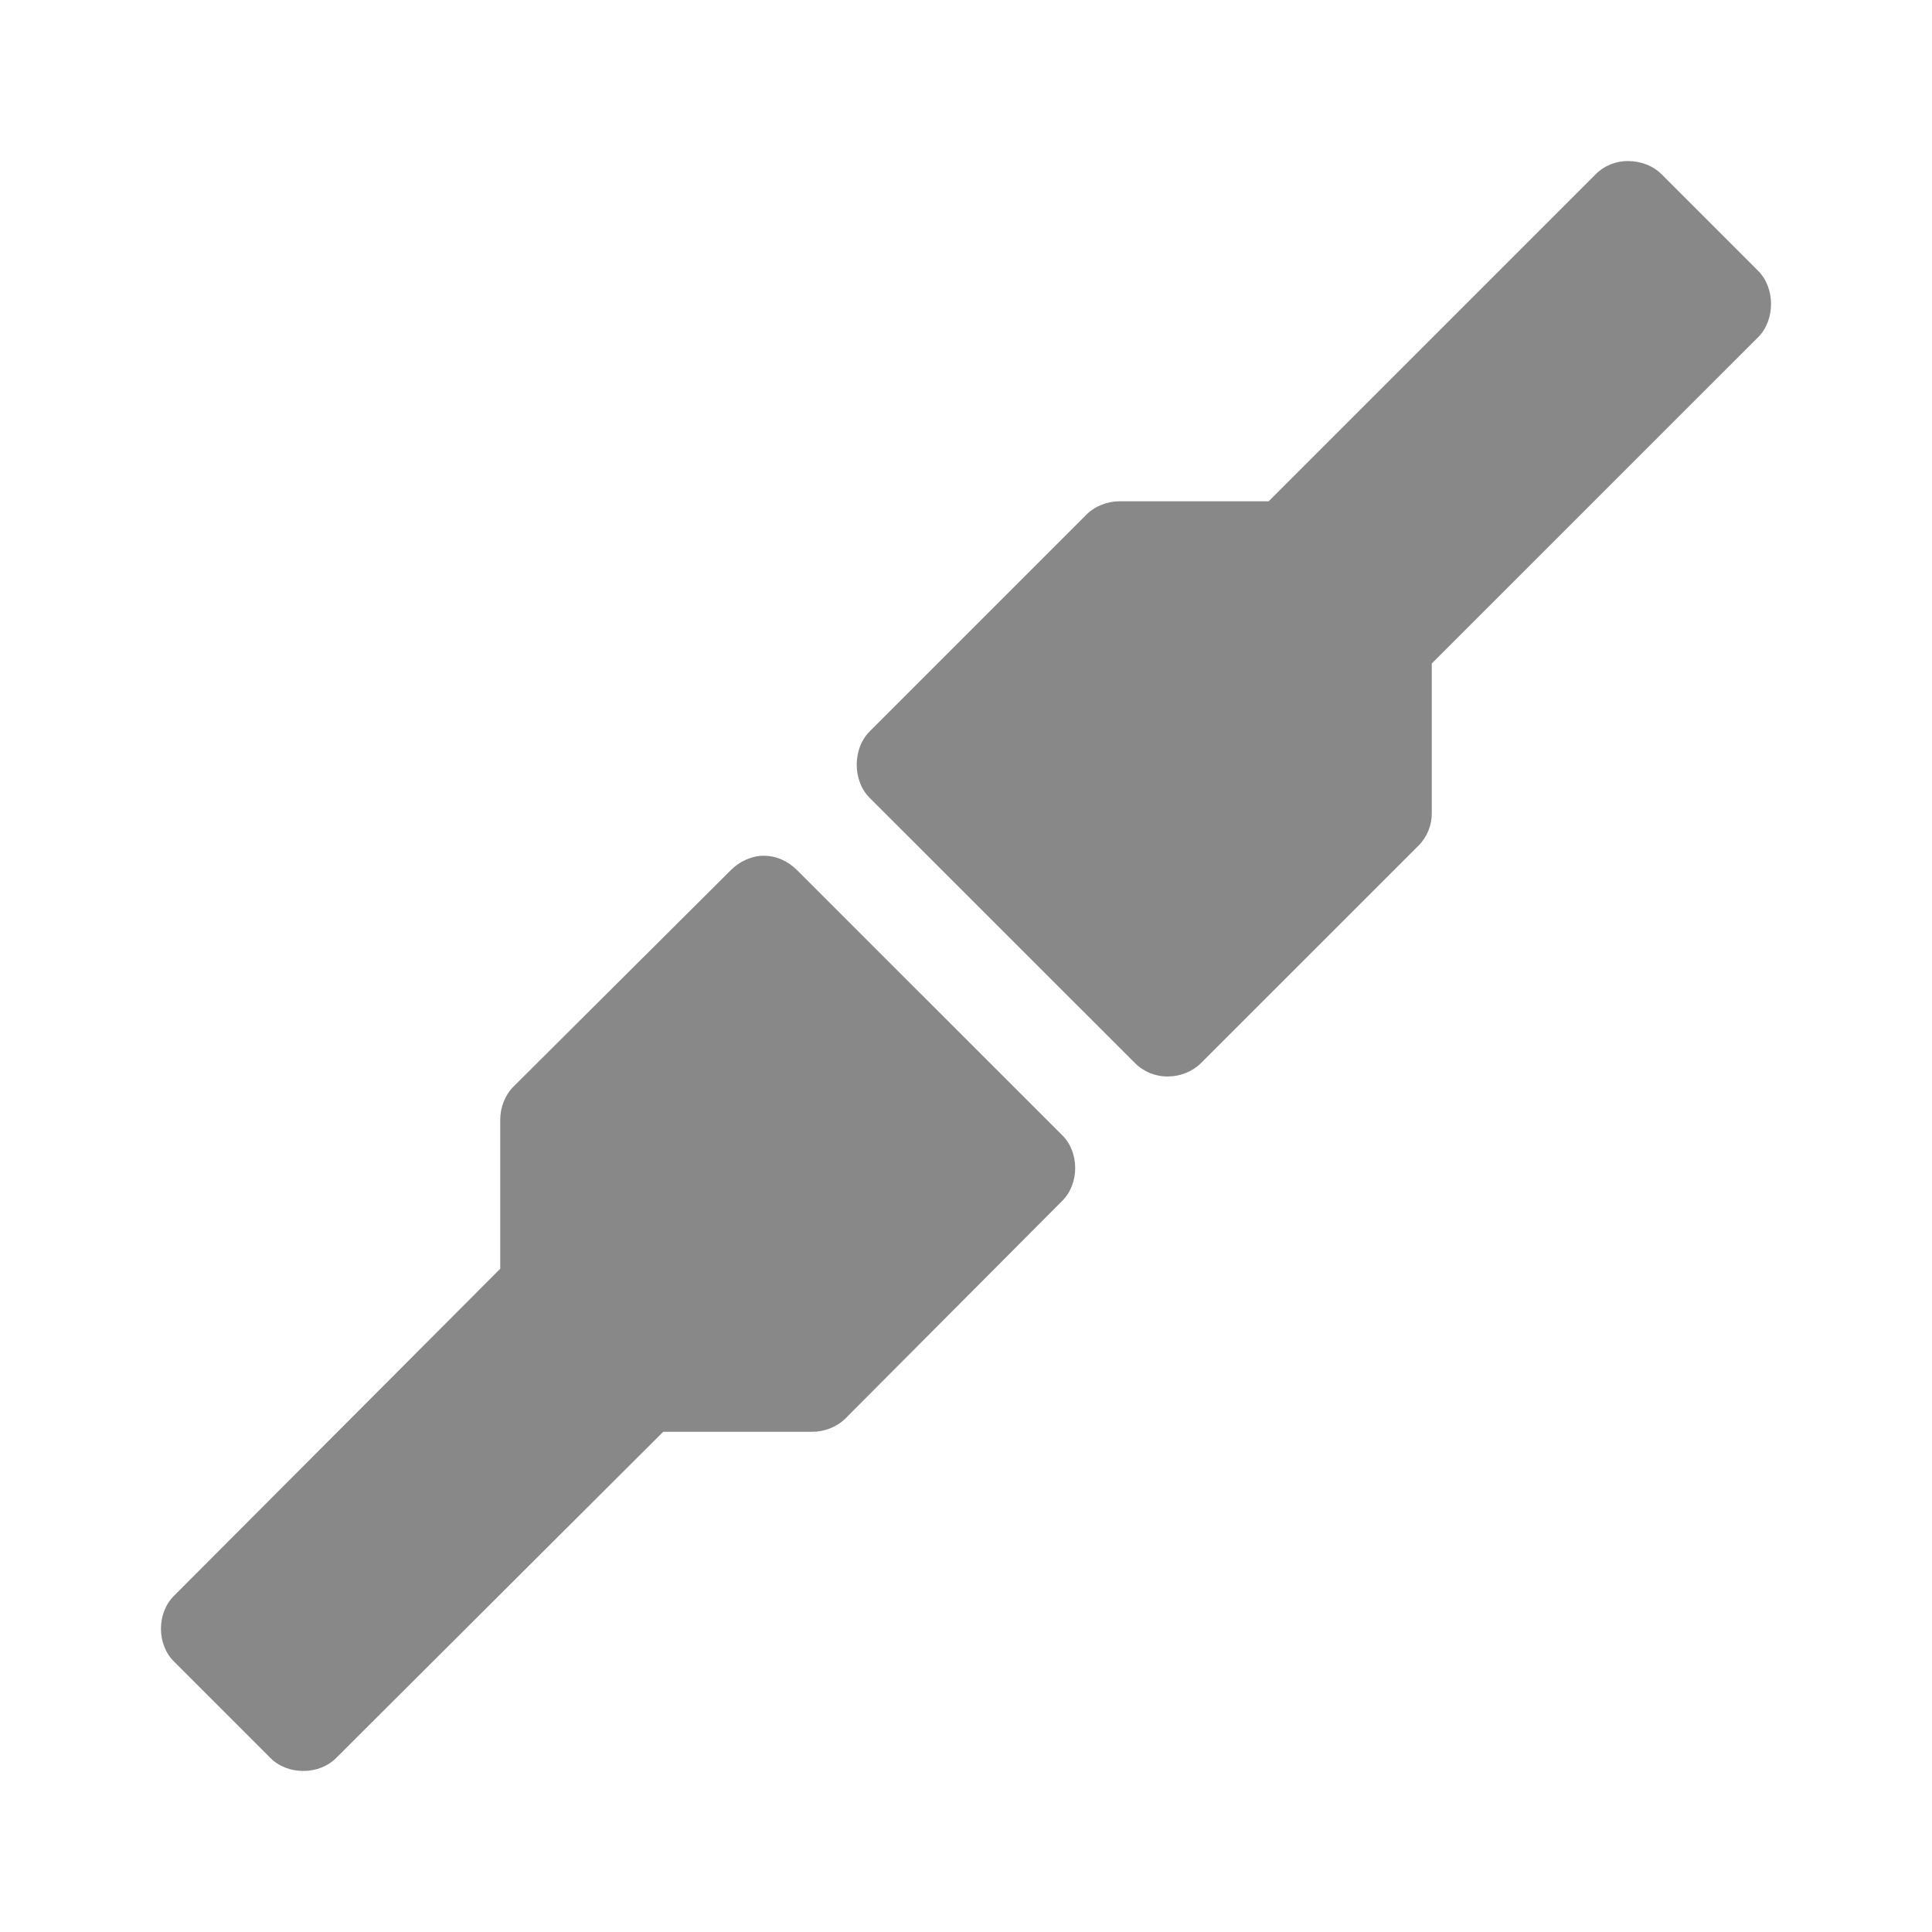
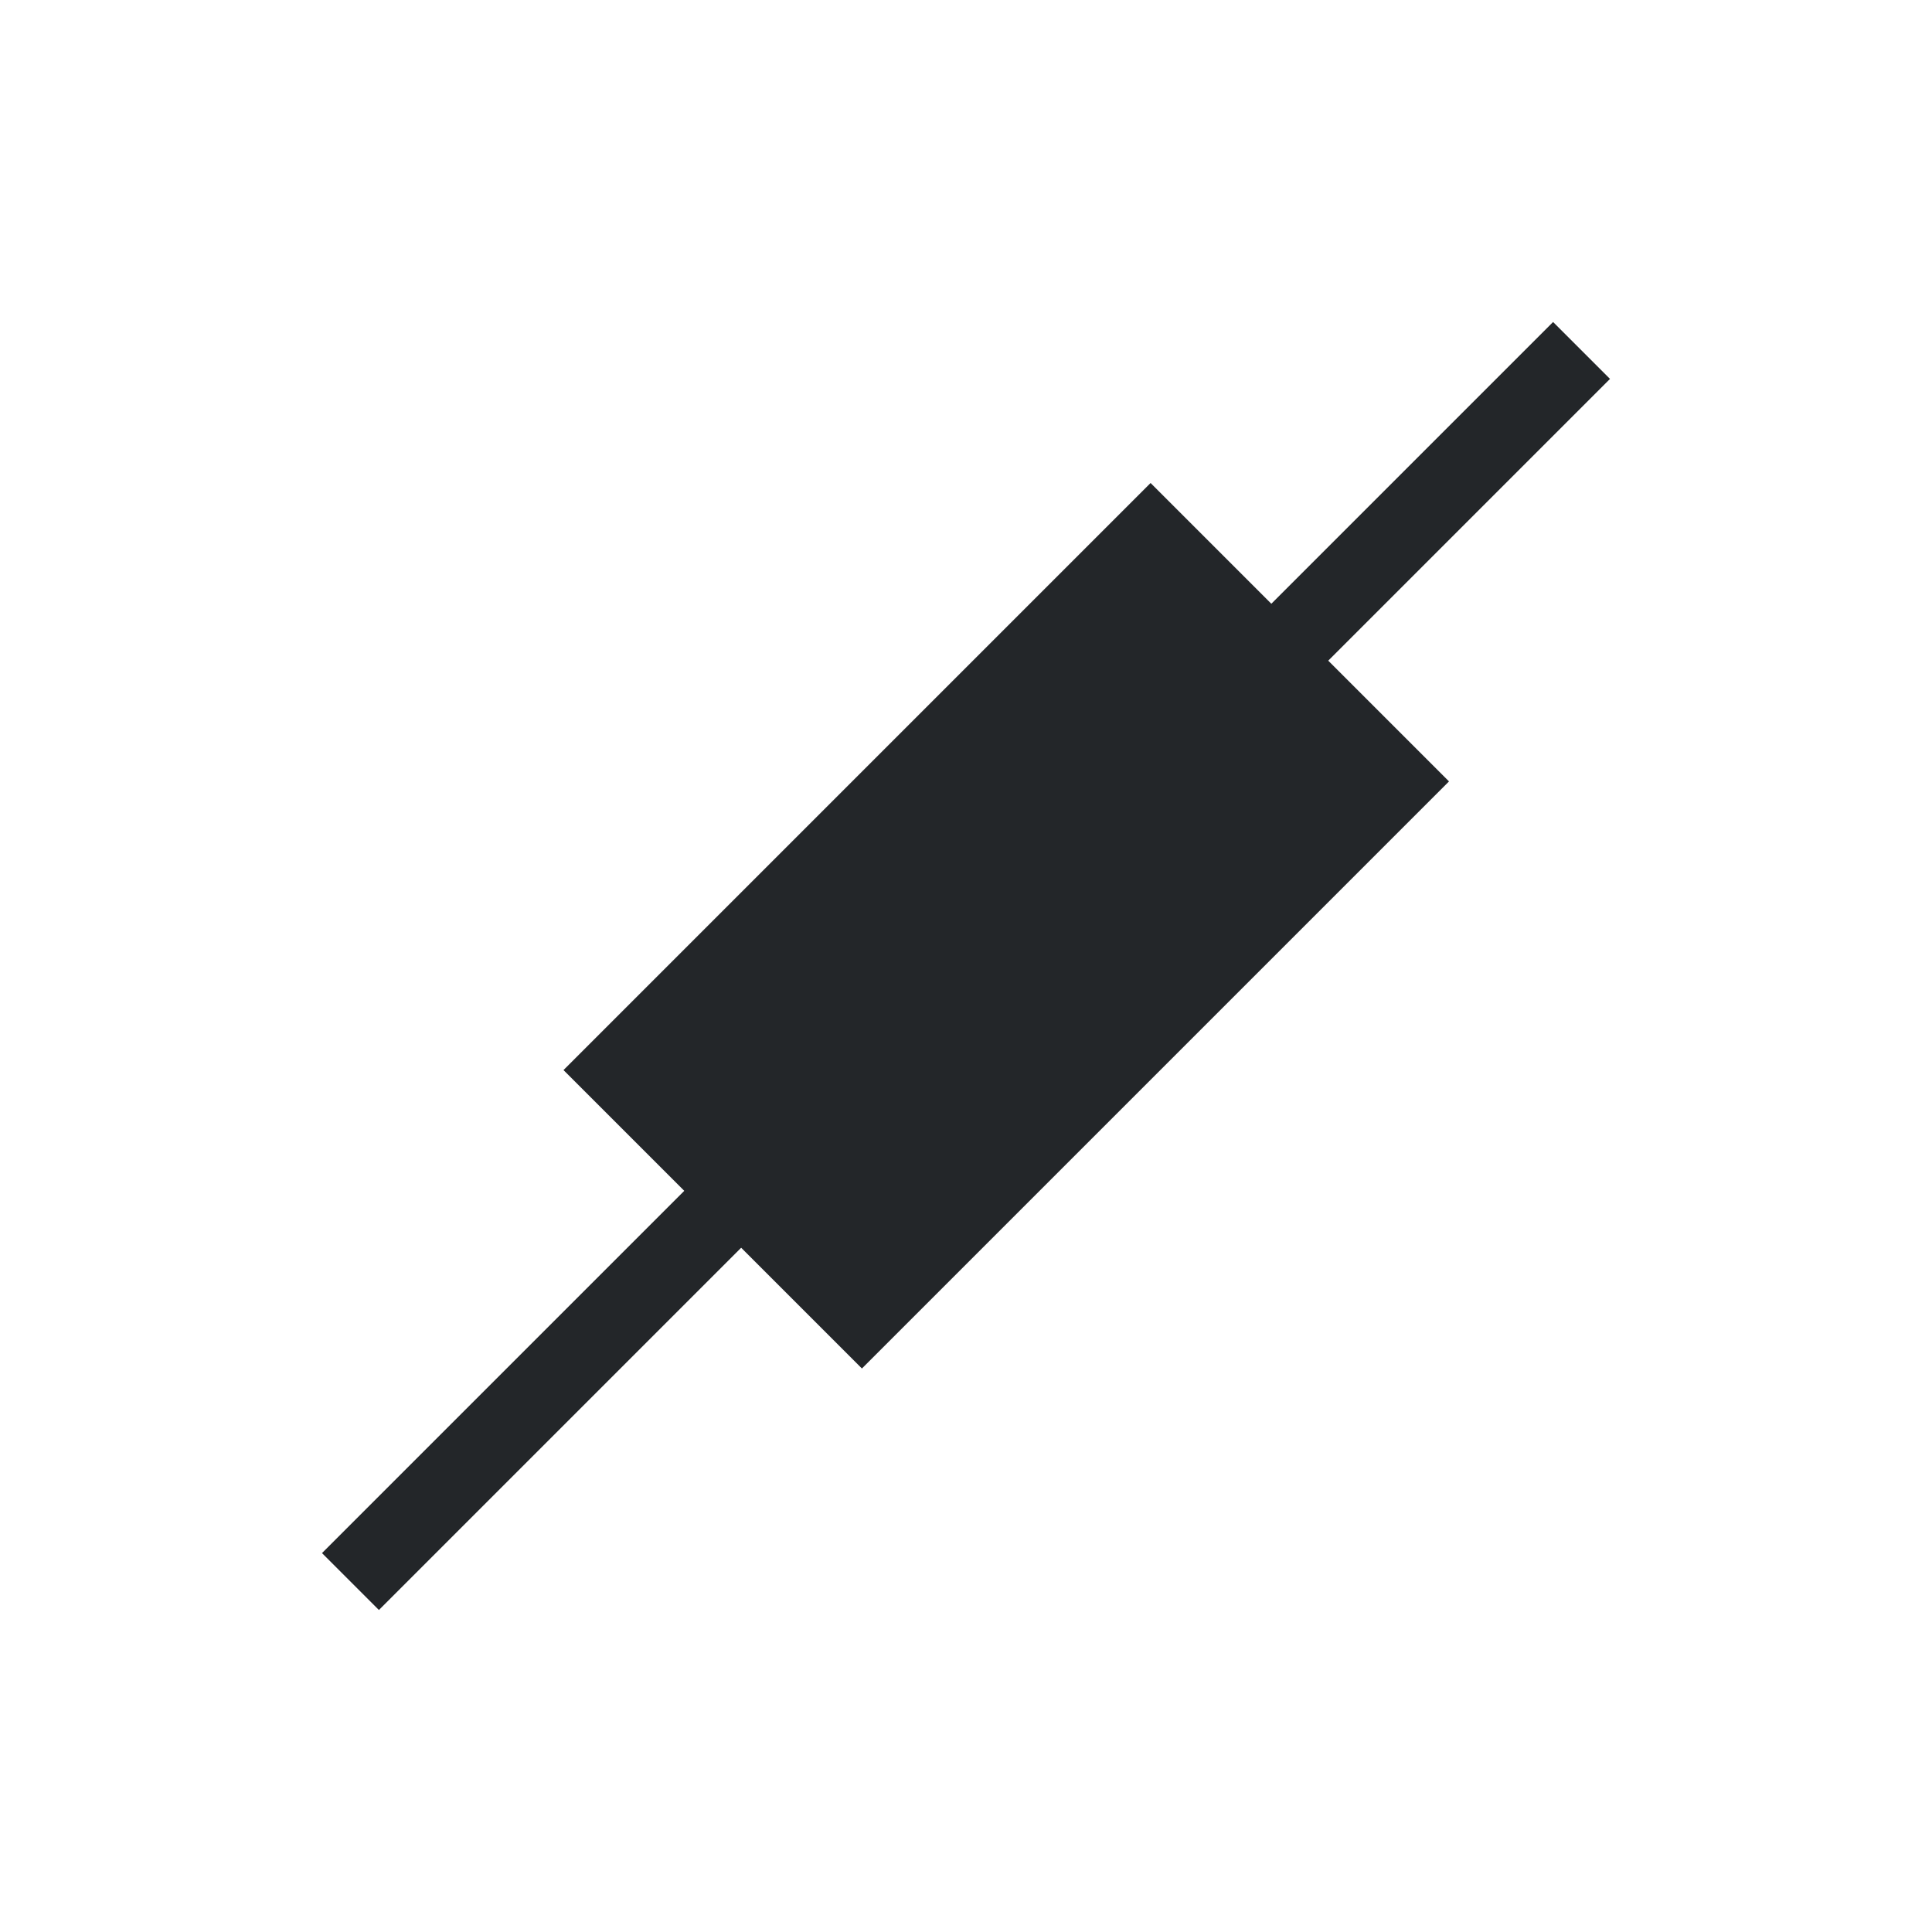
- <svg xmlns="http://www.w3.org/2000/svg" viewBox="0 0 24 24">
-   <path d="m 20.226 2 c -0.152 0 -0.298 0.057 -0.405 0.166 l -4.061 4.061 -1.849 0 c -0.152 -0.001 -0.308 0.059 -0.415 0.166 l -2.69 2.69 c -0.218 0.214 -0.218 0.617 0 0.831 l 3.293 3.292 c 0.11 0.11 0.26 0.17 0.415 0.166 0.149 -0.001 0.3 -0.061 0.405 -0.166 l 2.701 -2.7 c 0.108 -0.108 0.167 -0.253 0.166 -0.405 l 0 -1.859 4.051 -4.05 c 0.218 -0.214 0.218 -0.617 0 -0.831 l -1.194 -1.194 c -0.107 -0.109 -0.263 -0.166 -0.415 -0.166 z" style="fill:#888;opacity:1;fill-opacity:1;" />
-   <path d="m 9.486 10.63 c -0.149 0.001 -0.3 0.071 -0.405 0.177 l -2.701 2.69 c -0.108 0.108 -0.167 0.263 -0.166 0.415 l 0 1.849 -4.051 4.061 c -0.218 0.214 -0.218 0.607 0 0.82 l 1.194 1.194 c 0.214 0.218 0.607 0.218 0.821 0 l 4.061 -4.05 1.849 0 c 0.152 0.001 0.308 -0.059 0.415 -0.166 l 2.69 -2.7 c 0.218 -0.214 0.218 -0.607 0 -0.82 l -3.293 -3.292 c -0.11 -0.11 -0.26 -0.18 -0.415 -0.177" style="fill:#888;opacity:1;fill-opacity:1;" />
+ <svg xmlns="http://www.w3.org/2000/svg" viewBox="0 0 24 24" width="24" height="24">
+   <defs id="defs3051">
+     <style type="text/css" id="current-color-scheme">
+       .ColorScheme-Text {
+         color:#232629;
+       }
+       </style>
+   </defs>
+   <g transform="translate(1,1)">
+     <path style="fill:currentColor;fill-opacity:1;stroke:none" d="M 18.293 3 L 14.793 6.5 L 13.293 5 L 11.293 7 L 8 10.293 L 6 12.293 L 7.5 13.793 L 3 18.293 L 3.707 19 L 8.207 14.5 L 9.707 16 L 11.707 14 L 15 10.707 L 17 8.707 L 15.5 7.207 L 19 3.707 L 18.293 3 z " class="ColorScheme-Text" />
+   </g>
</svg>
